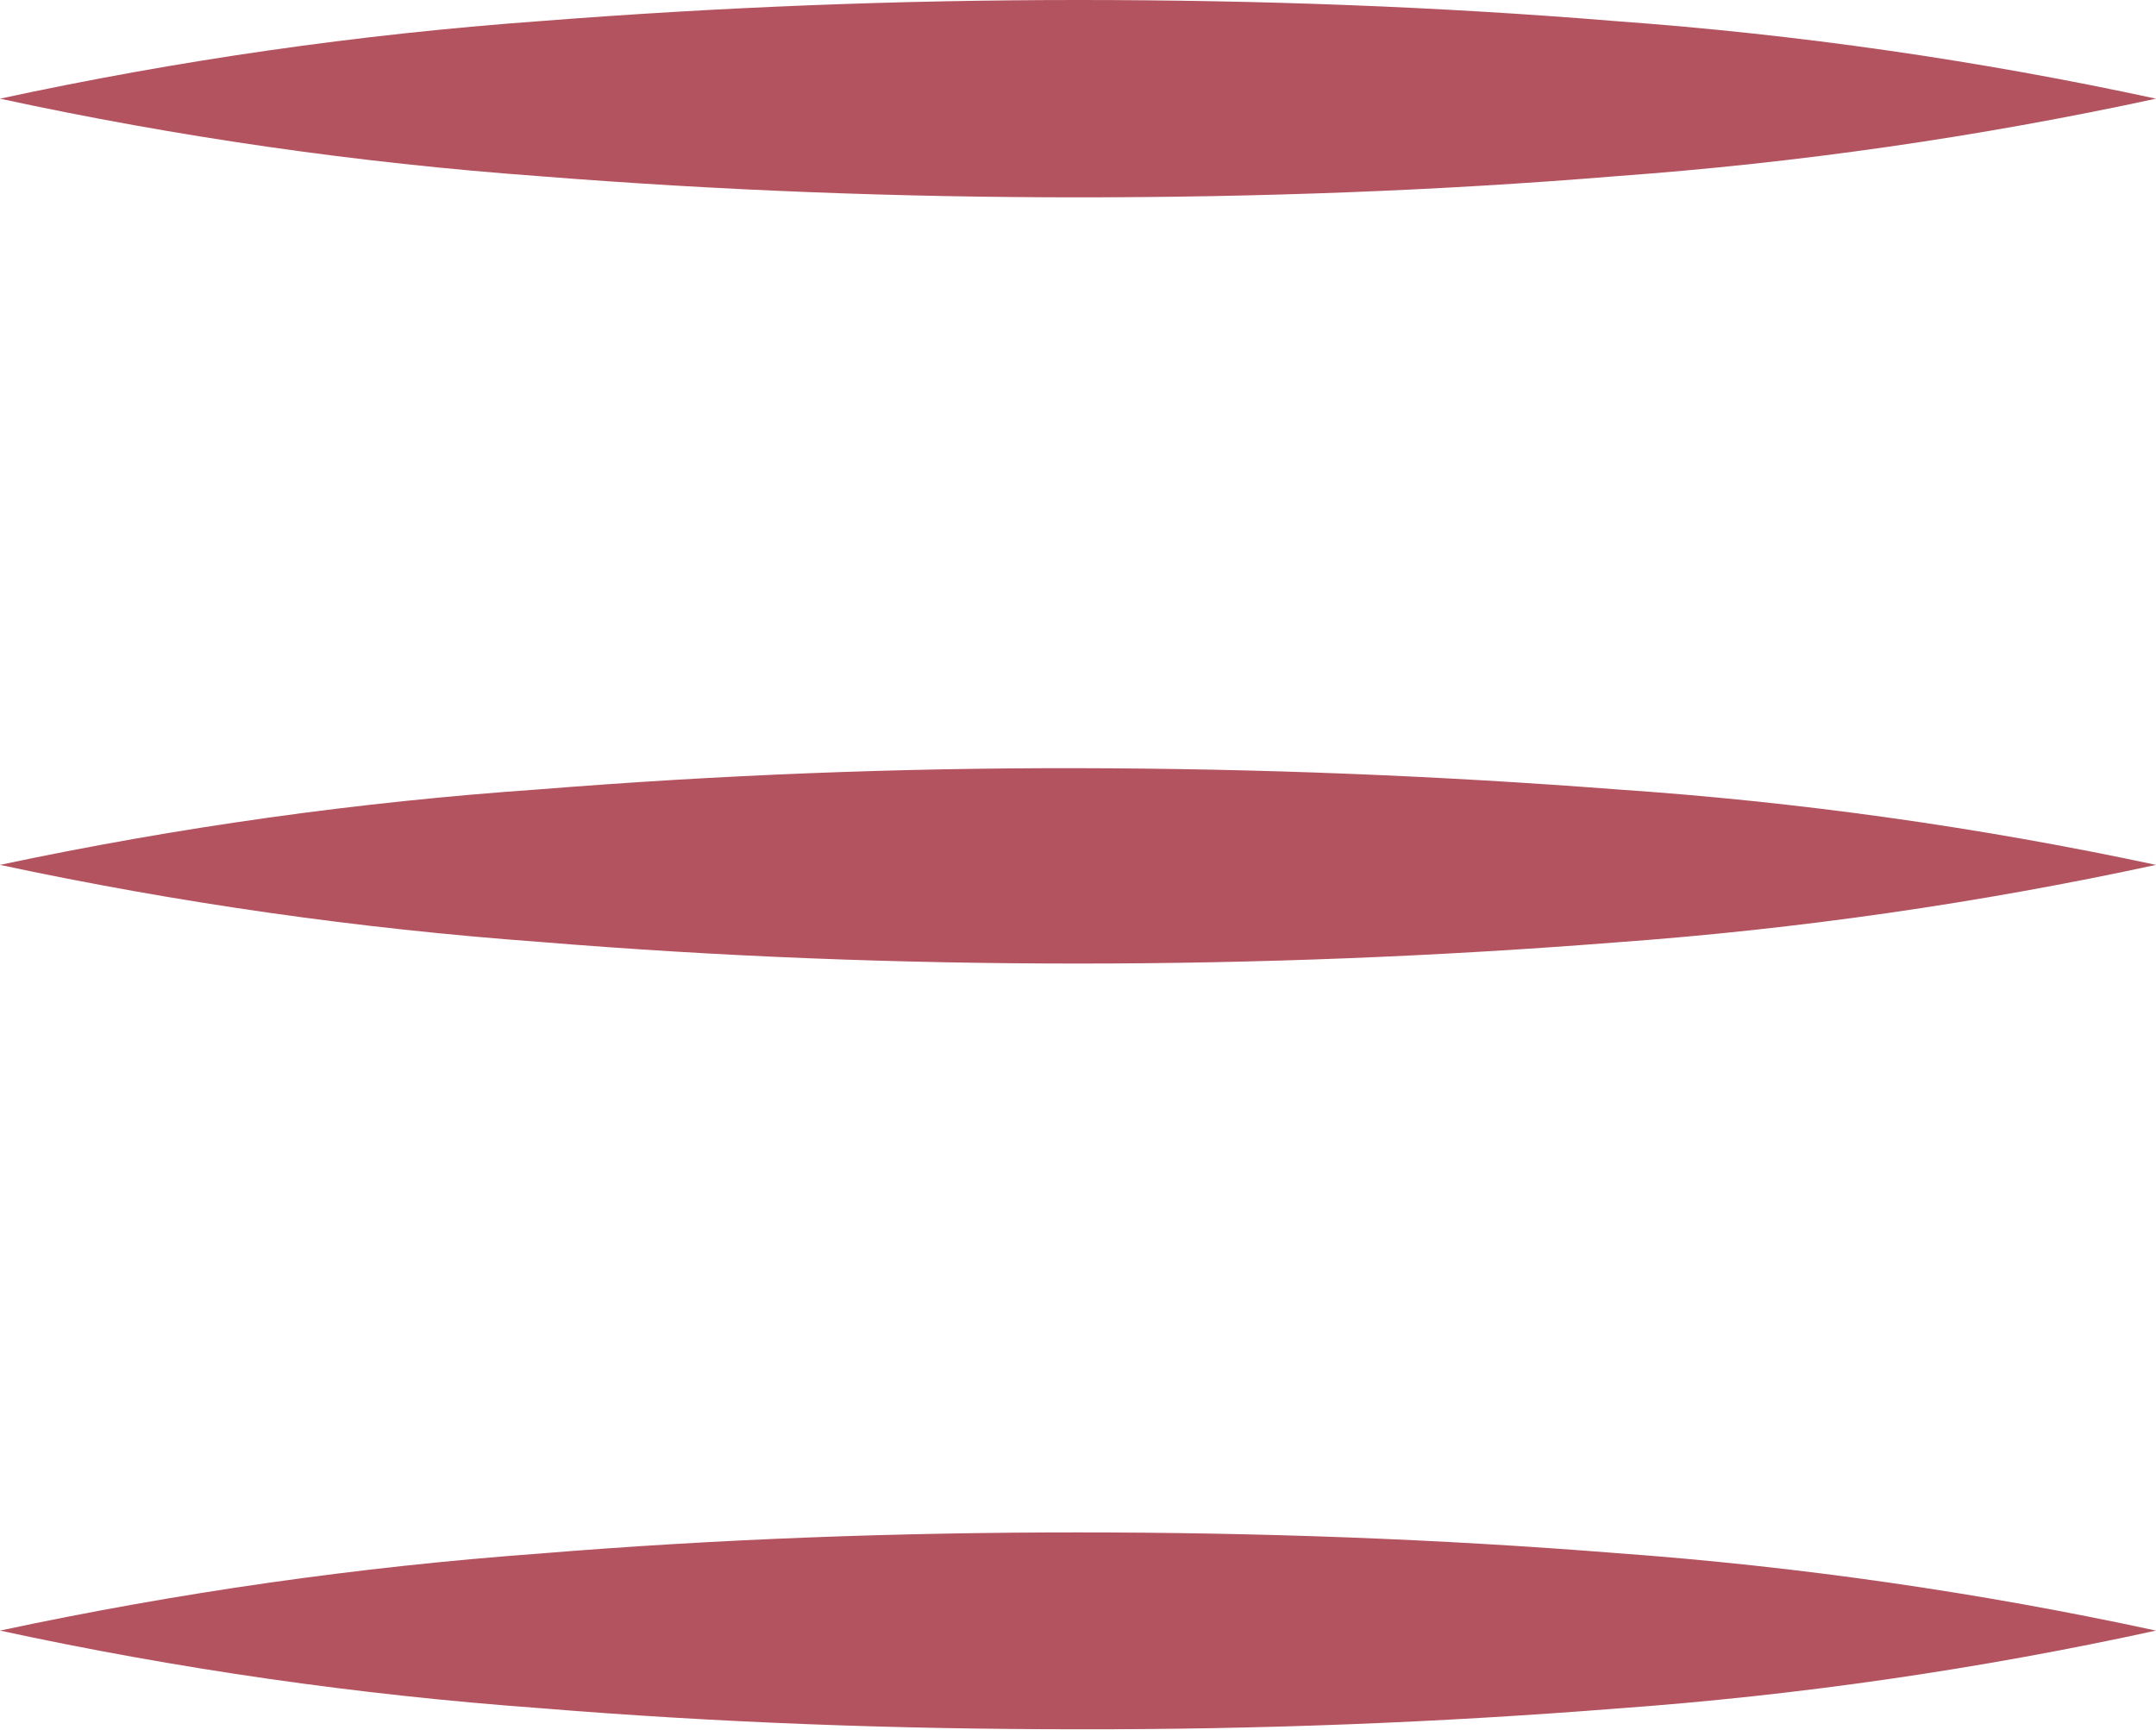
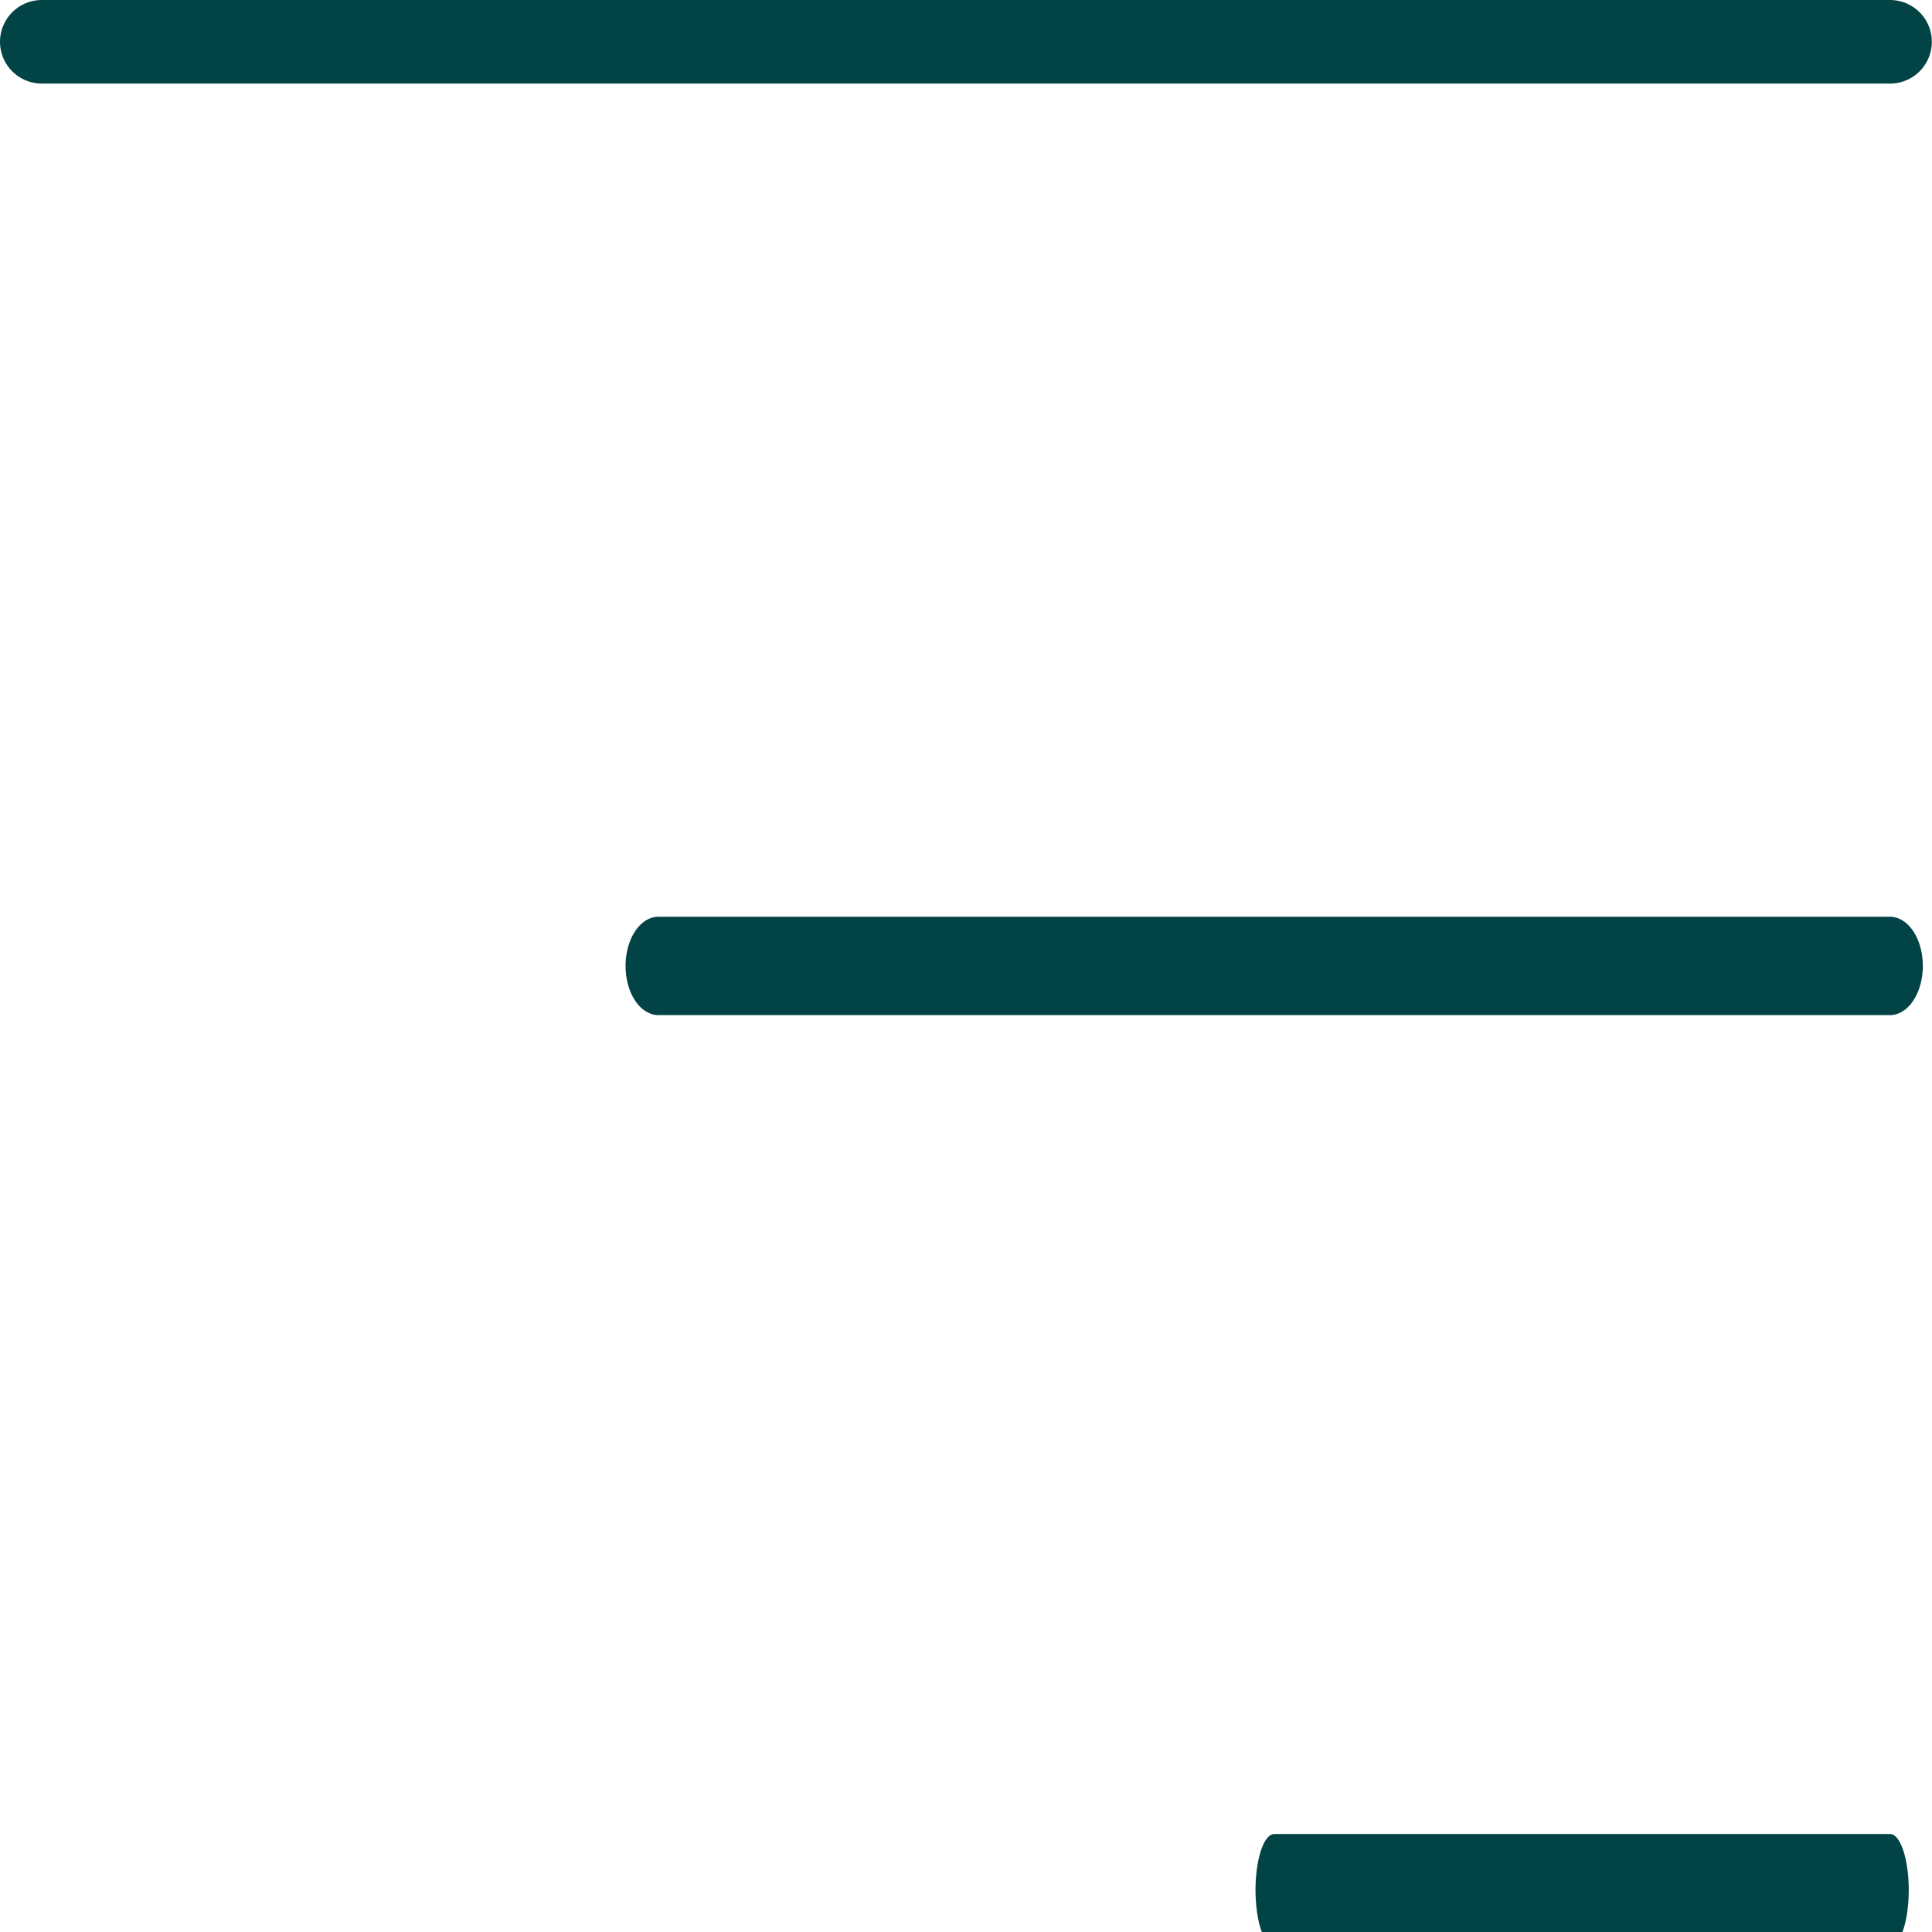
- <svg xmlns="http://www.w3.org/2000/svg" viewBox="0 0 43.7 35.05">
-   <defs>
-     <style>.cls-1{fill:#b35360;}</style>
-   </defs>
-   <g id="Livello_2" data-name="Livello 2">
-     <g id="Livello_1-2" data-name="Livello 1">
-       <path class="cls-1" d="M0,2H43.7" />
-       <path class="cls-1" d="M0,2A78.92,78.92,0,0,1,10.92.43Q16.4,0,21.85,0c3.64,0,7.28.13,10.92.43A78.84,78.84,0,0,1,43.7,2,78.84,78.84,0,0,1,32.77,3.57c-3.64.3-7.28.43-10.92.43s-7.28-.14-10.93-.43A78.92,78.92,0,0,1,0,2Z" />
-       <path class="cls-1" d="M0,33.05H43.7" />
-       <path class="cls-1" d="M0,33.05a80.43,80.43,0,0,1,10.92-1.56c3.65-.3,7.29-.43,10.93-.43s7.28.13,10.92.42A78.84,78.84,0,0,1,43.7,33.05a77.39,77.39,0,0,1-10.93,1.58q-5.46.43-10.92.42c-3.64,0-7.28-.13-10.93-.43A78.92,78.92,0,0,1,0,33.05Z" />
-       <path class="cls-1" d="M0,17.53H43.7" />
-       <path class="cls-1" d="M0,17.53A78.92,78.92,0,0,1,10.92,16q5.48-.44,10.93-.43T32.77,16A77.39,77.39,0,0,1,43.7,17.53,78.84,78.84,0,0,1,32.77,19.1q-5.46.43-10.92.43c-3.64,0-7.28-.14-10.93-.44A80.43,80.43,0,0,1,0,17.53Z" />
+ <svg xmlns="http://www.w3.org/2000/svg" width="100%" height="100%" viewBox="0 0 3468 3468" version="1.1" xml:space="preserve" style="fill-rule:evenodd;clip-rule:evenodd;stroke-linecap:round;stroke-linejoin:round;stroke-miterlimit:1.5;">
+   <g transform="matrix(1,0,0,1,-1737.86,-2819.62)">
+     <g transform="matrix(1,0,0,1,0,315.51)">
+       <path d="M1812.86,2579.11L5130.58,2579.11" style="fill:none;stroke:rgb(2,67,69);stroke-width:150px;" />
+     </g>
+     <g transform="matrix(0.666428,0,0,1,1711.42,1974.37)">
+       <path d="M1812.86,2579.11L5130.58,2579.11" style="fill:none;stroke:rgb(2,67,69);stroke-width:176.52px;" />
+     </g>
+     <g transform="matrix(0.333214,0,0,1,3421,3633.23)">
+       <path d="M1812.86,2579.11L5130.58,2579.11" style="fill:none;stroke:rgb(2,67,69);stroke-width:201.25px;" />
    </g>
  </g>
</svg>
